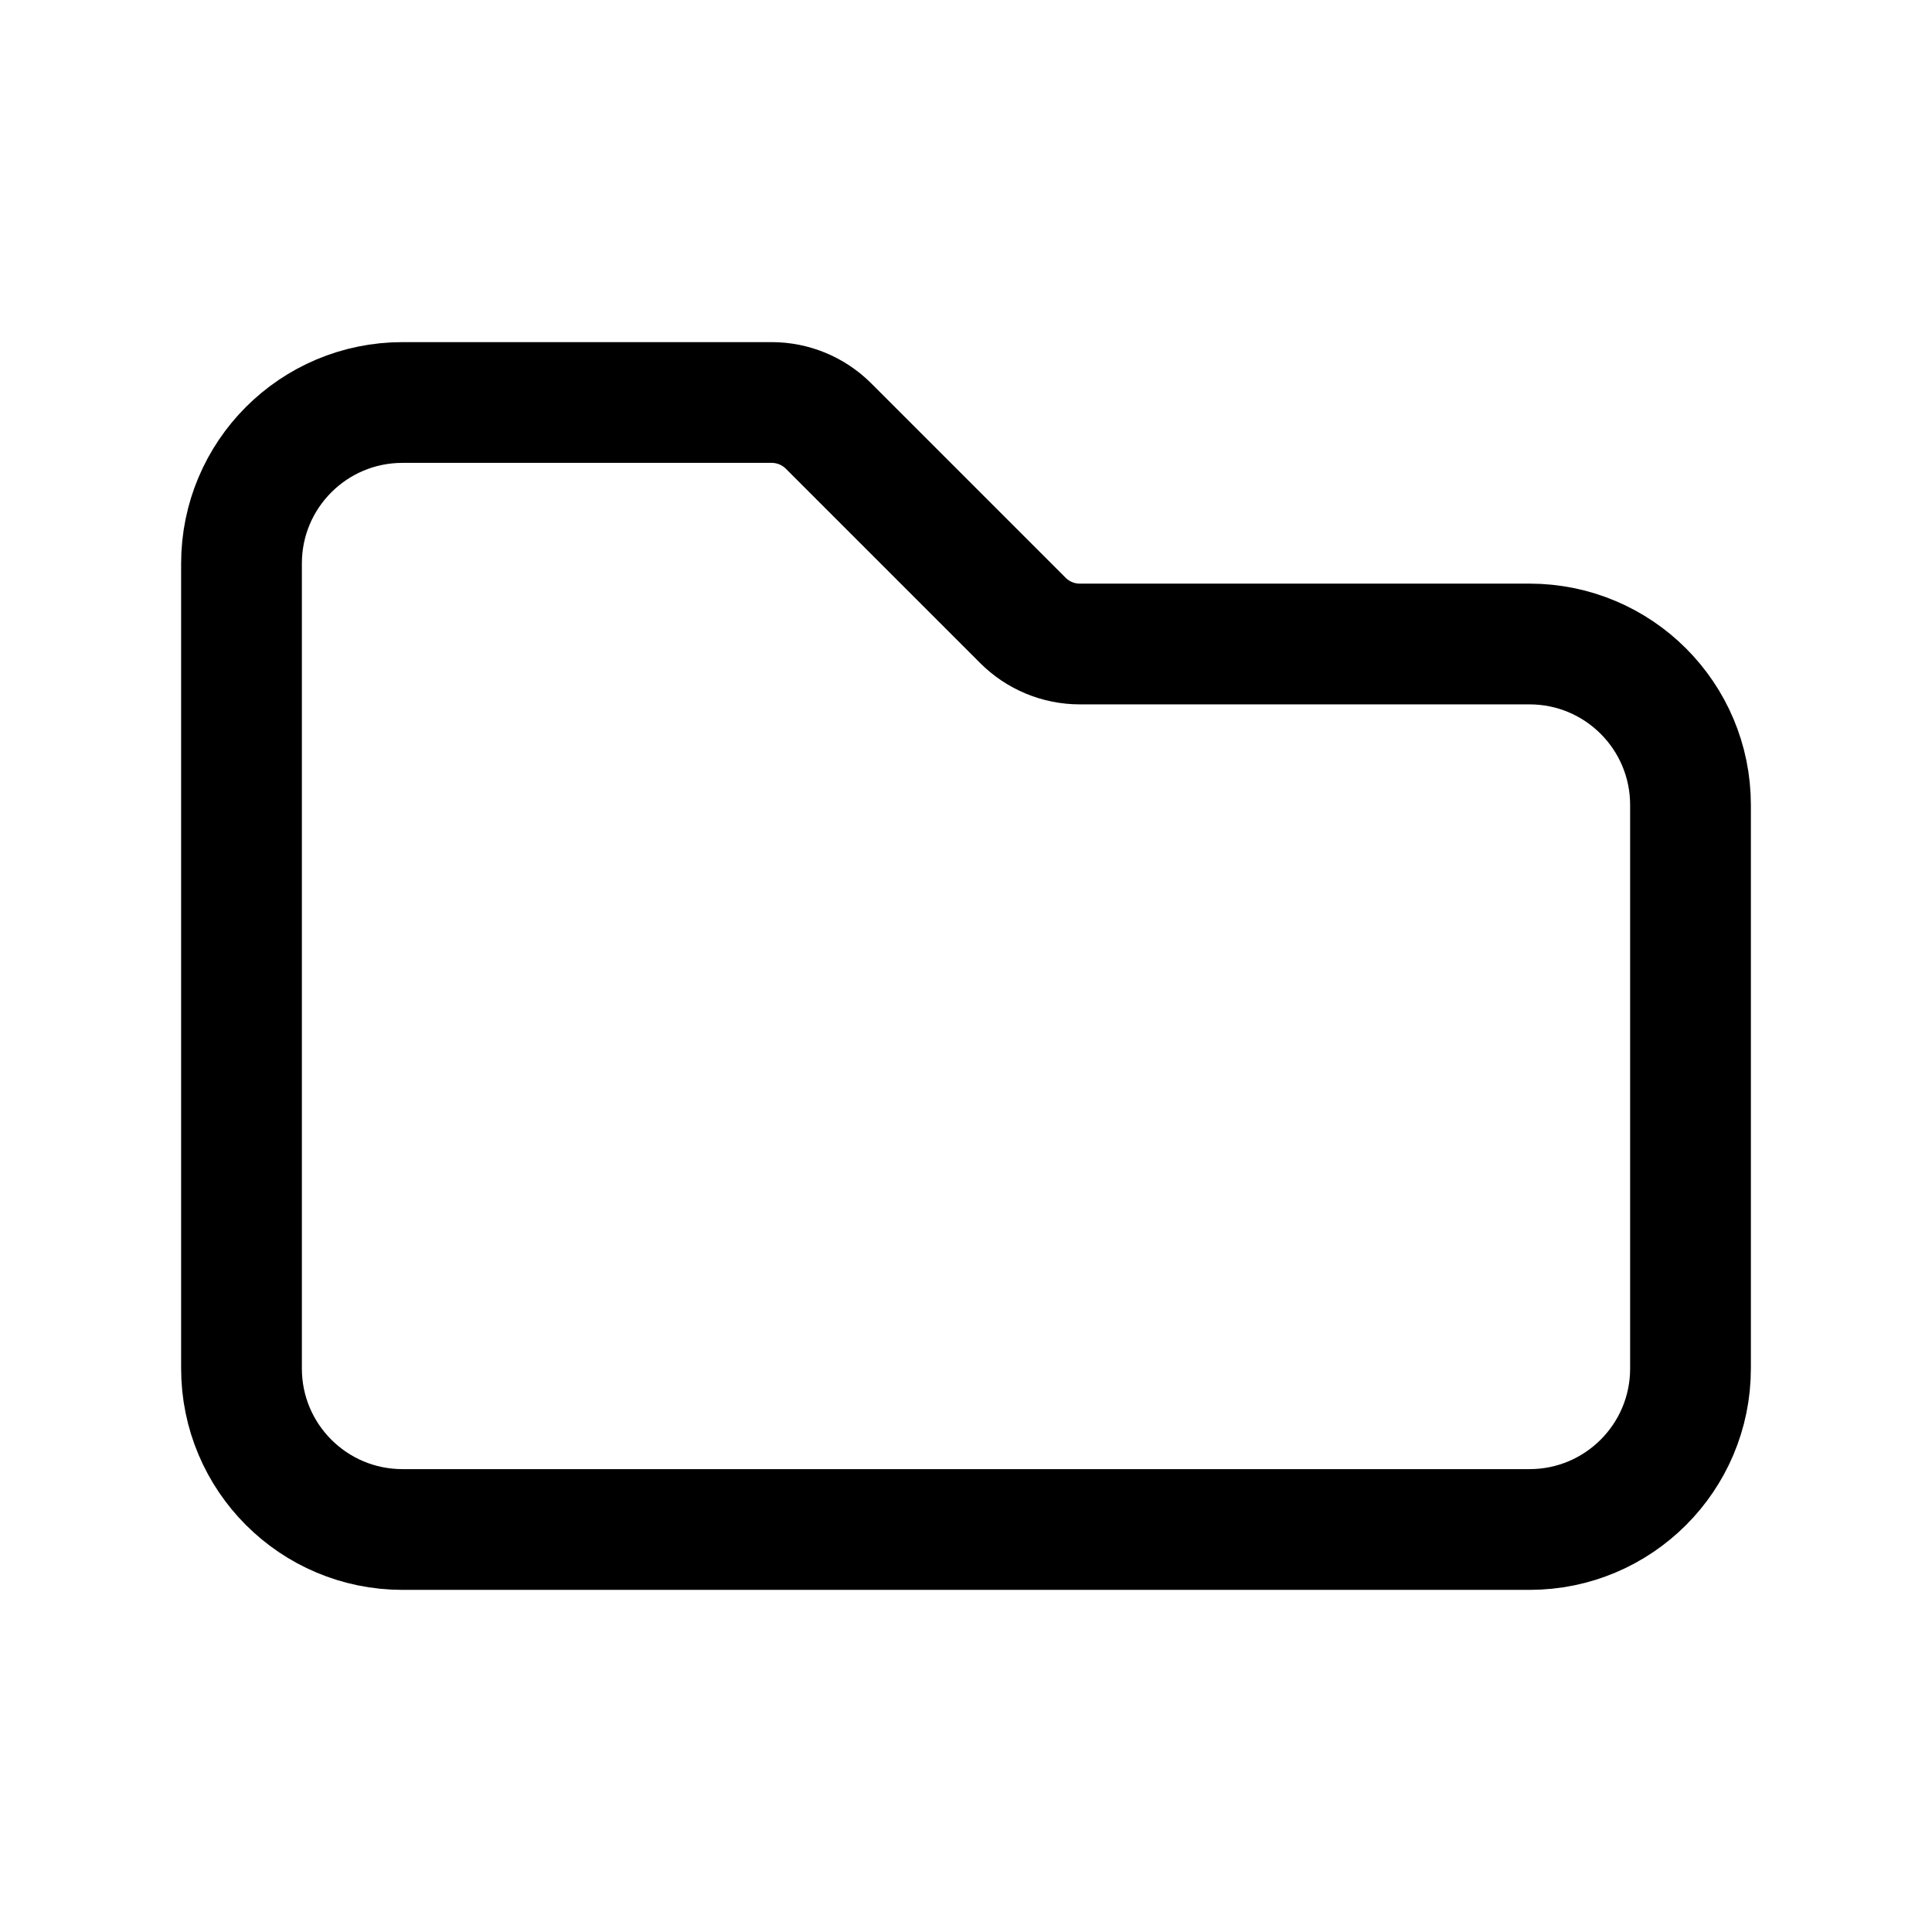
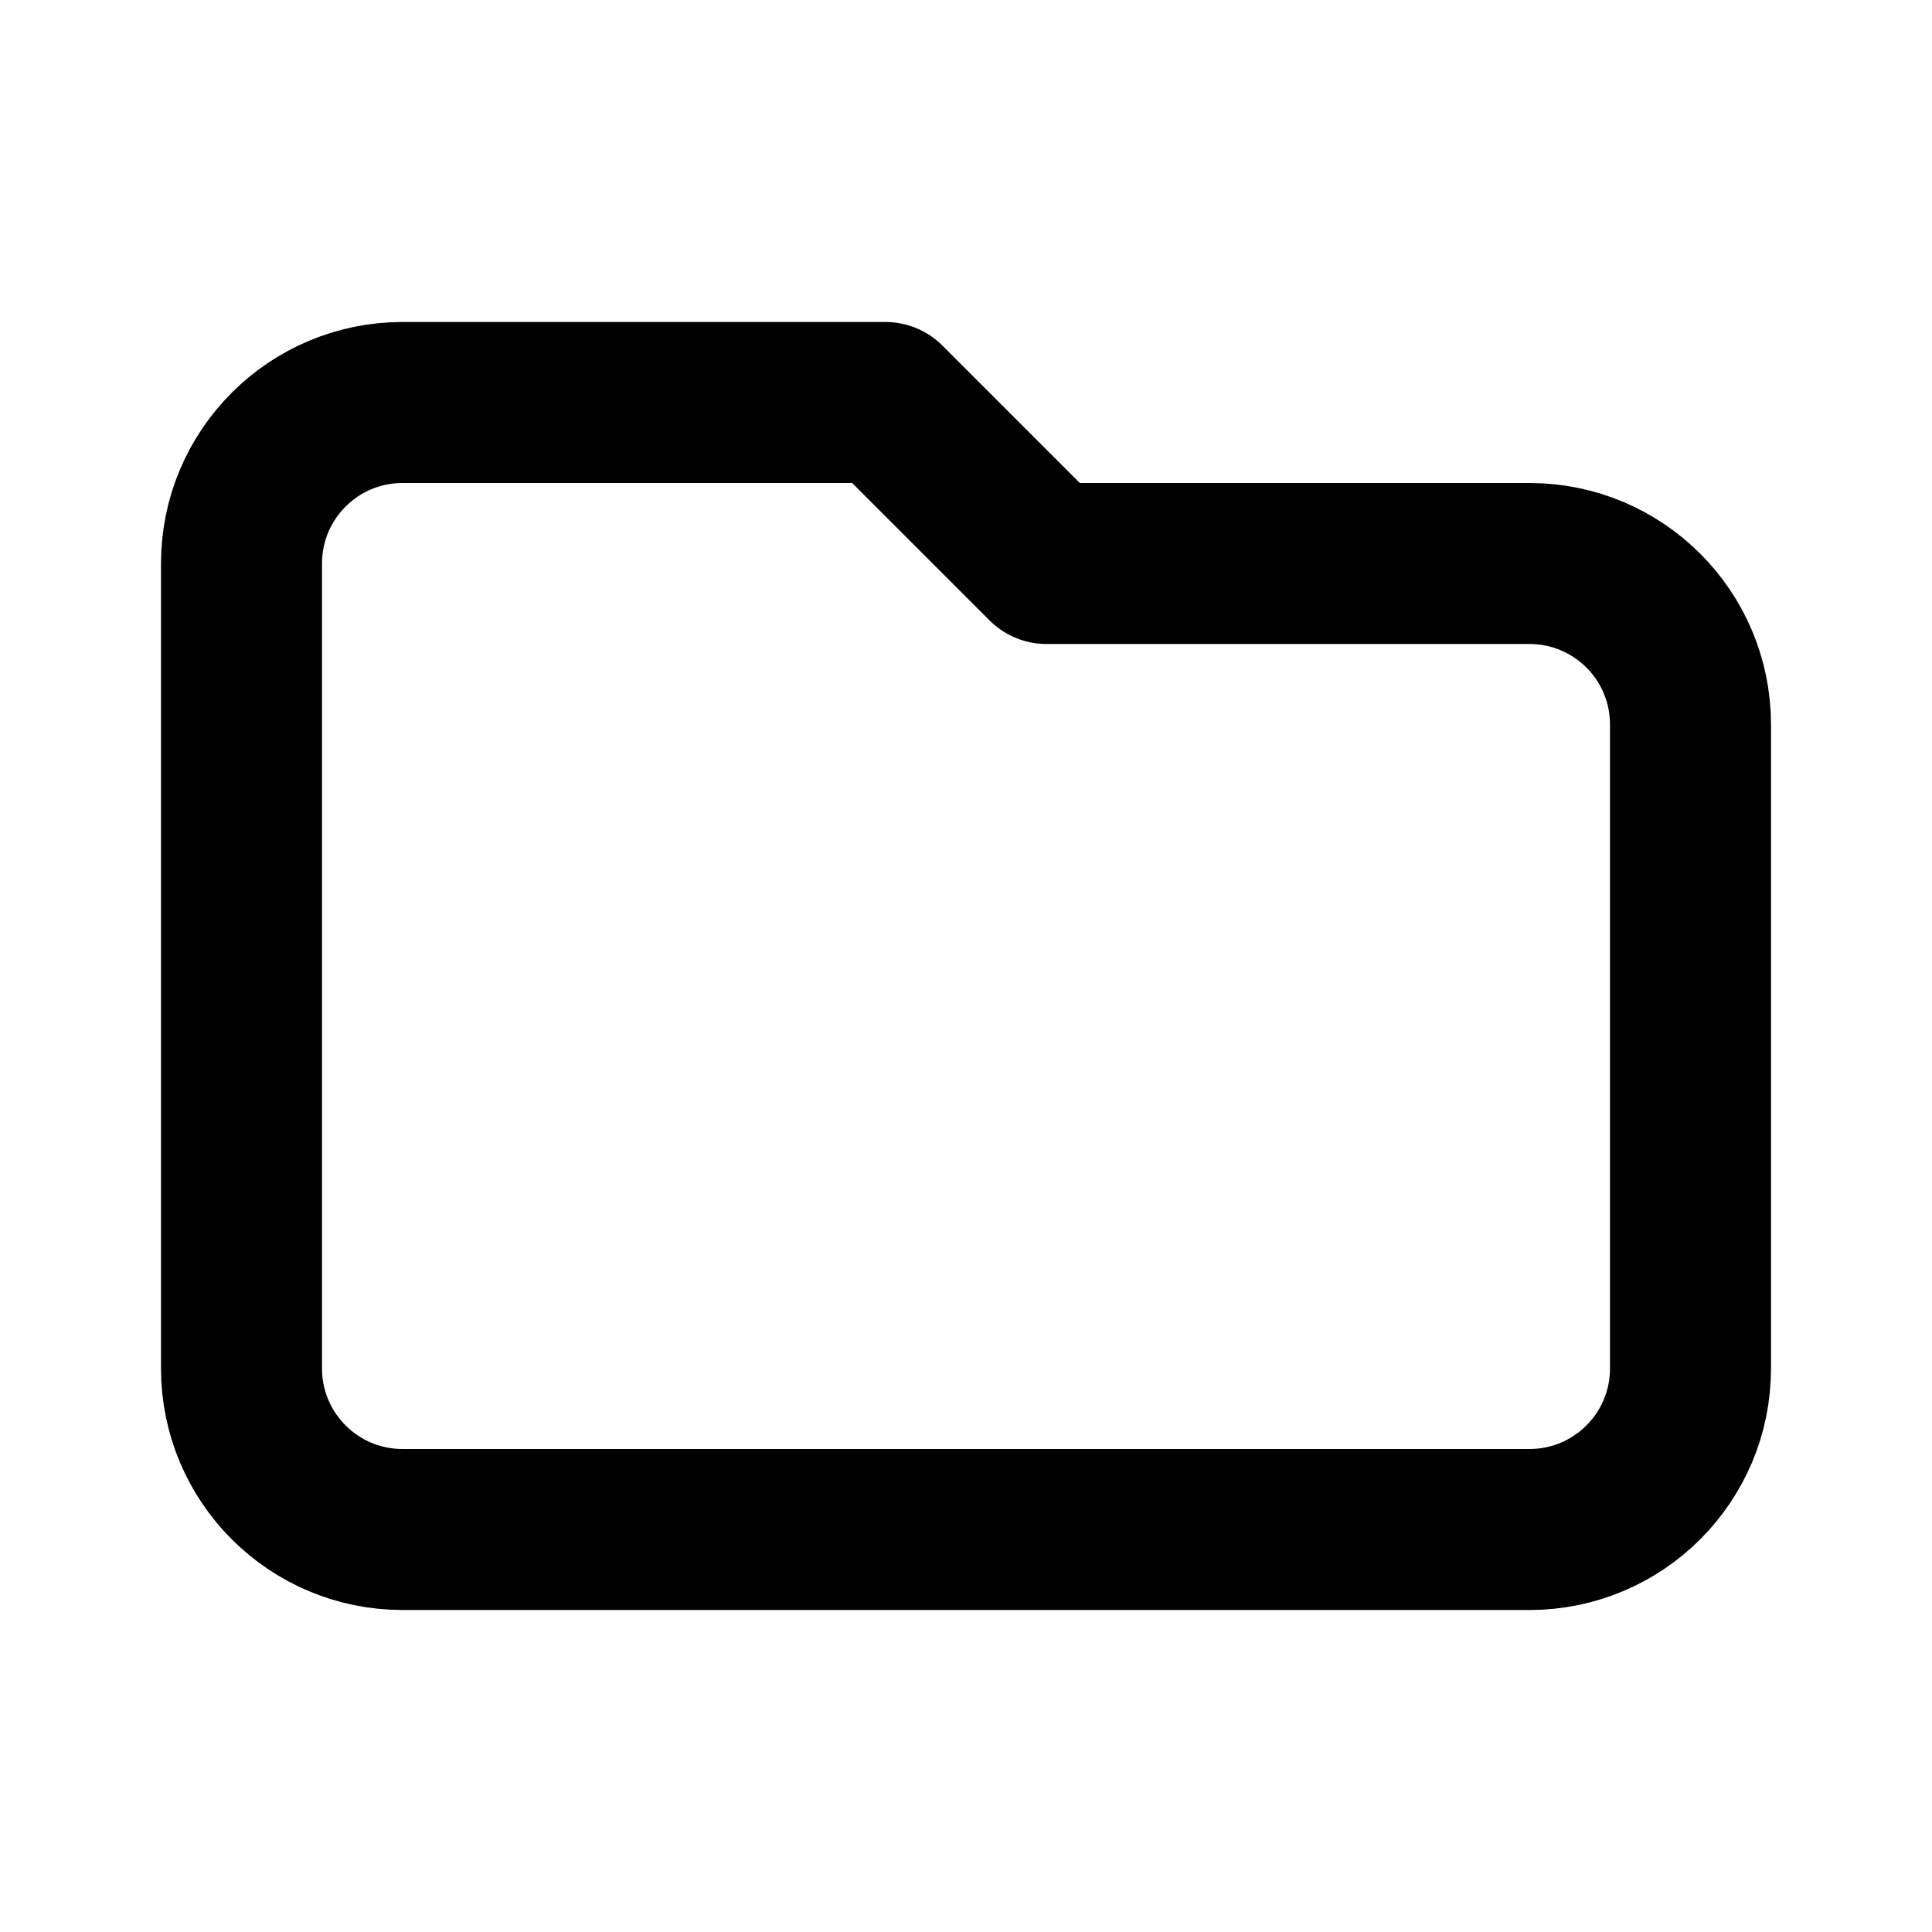
- <svg xmlns="http://www.w3.org/2000/svg" width="24" height="24" viewBox="0 0 24 24" fill="none">
-   <path d="M3 7C3 5.895 3.895 5 5 5H9.586C9.851 5 10.105 5.105 10.293 5.293L12.707 7.707C12.895 7.895 13.149 8 13.414 8H19C20.105 8 21 8.895 21 10V17C21 18.105 20.105 19 19 19H5C3.895 19 3 18.105 3 17V7Z" stroke="currentColor" stroke-width="1.5" stroke-linecap="round" stroke-linejoin="round" />
+ <svg xmlns="http://www.w3.org/2000/svg" width="16" height="16" viewBox="0 0 24 24" fill="none" stroke="currentColor">
+   <path stroke-linecap="round" stroke-linejoin="round" stroke-width="2" d="M3 7v10a2 2 0 002 2h14a2 2 0 002-2V9a2 2 0 00-2-2h-6l-2-2H5a2 2 0 00-2 2z" />
</svg>
